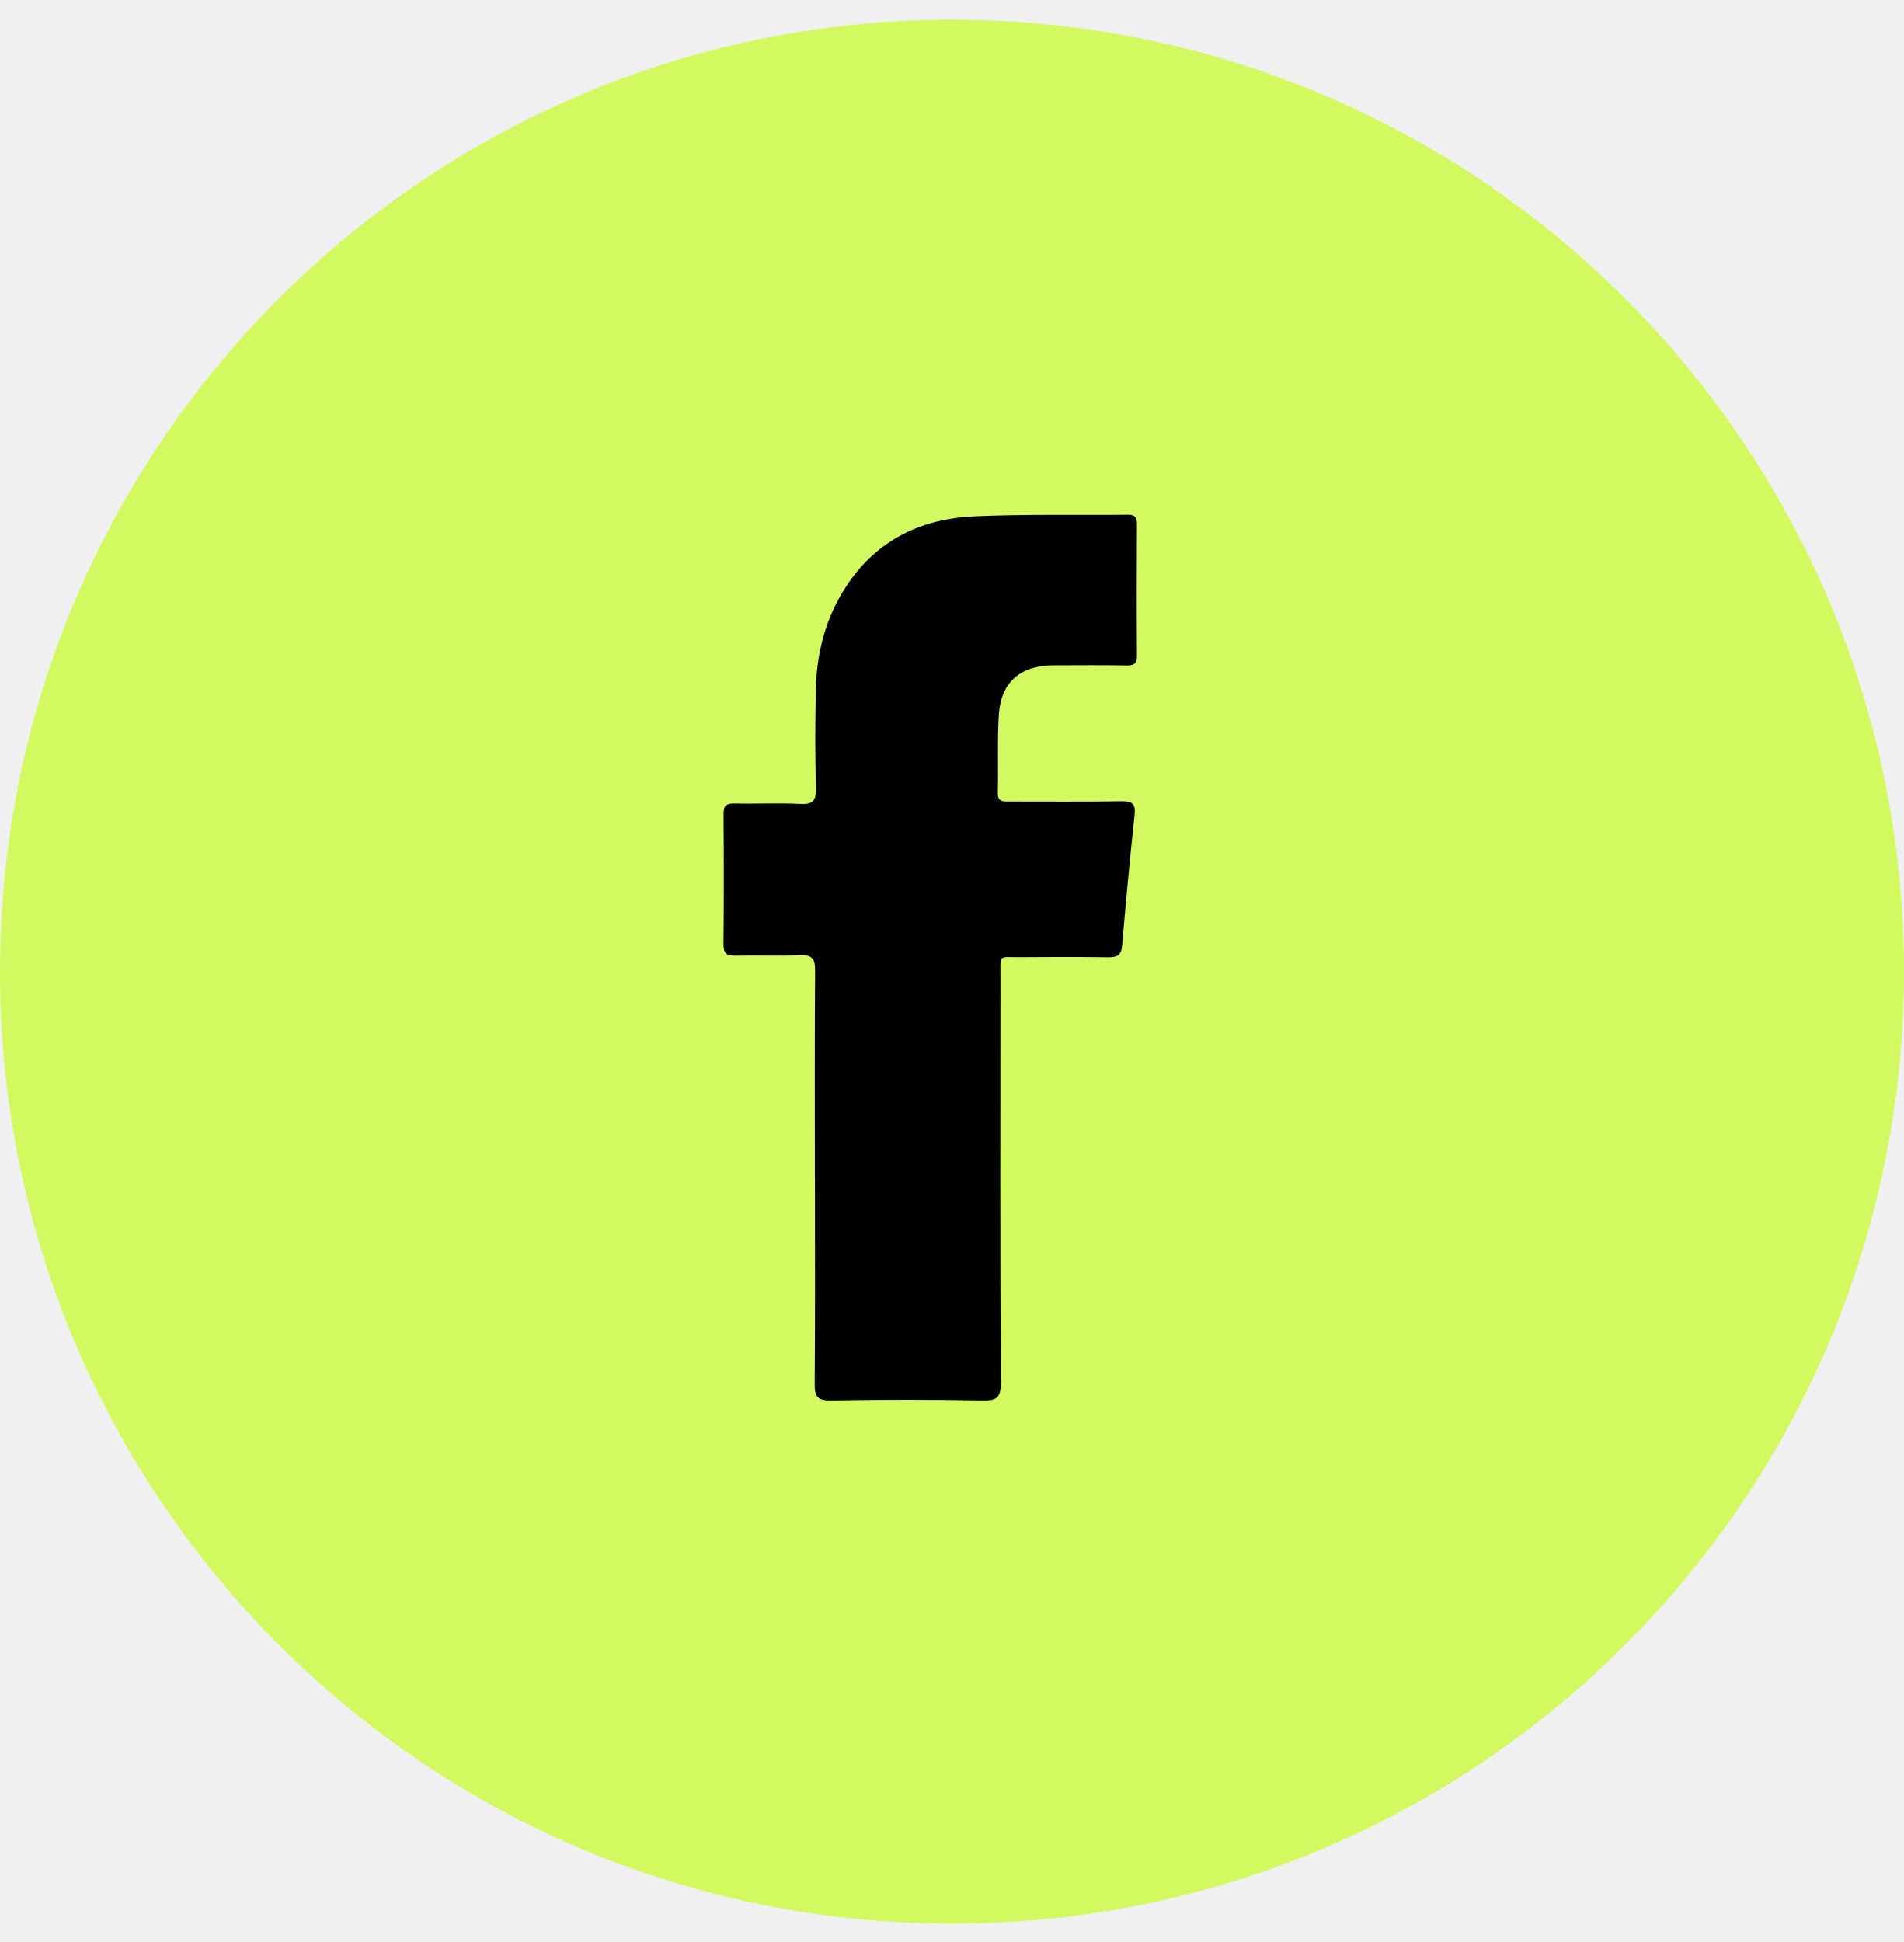
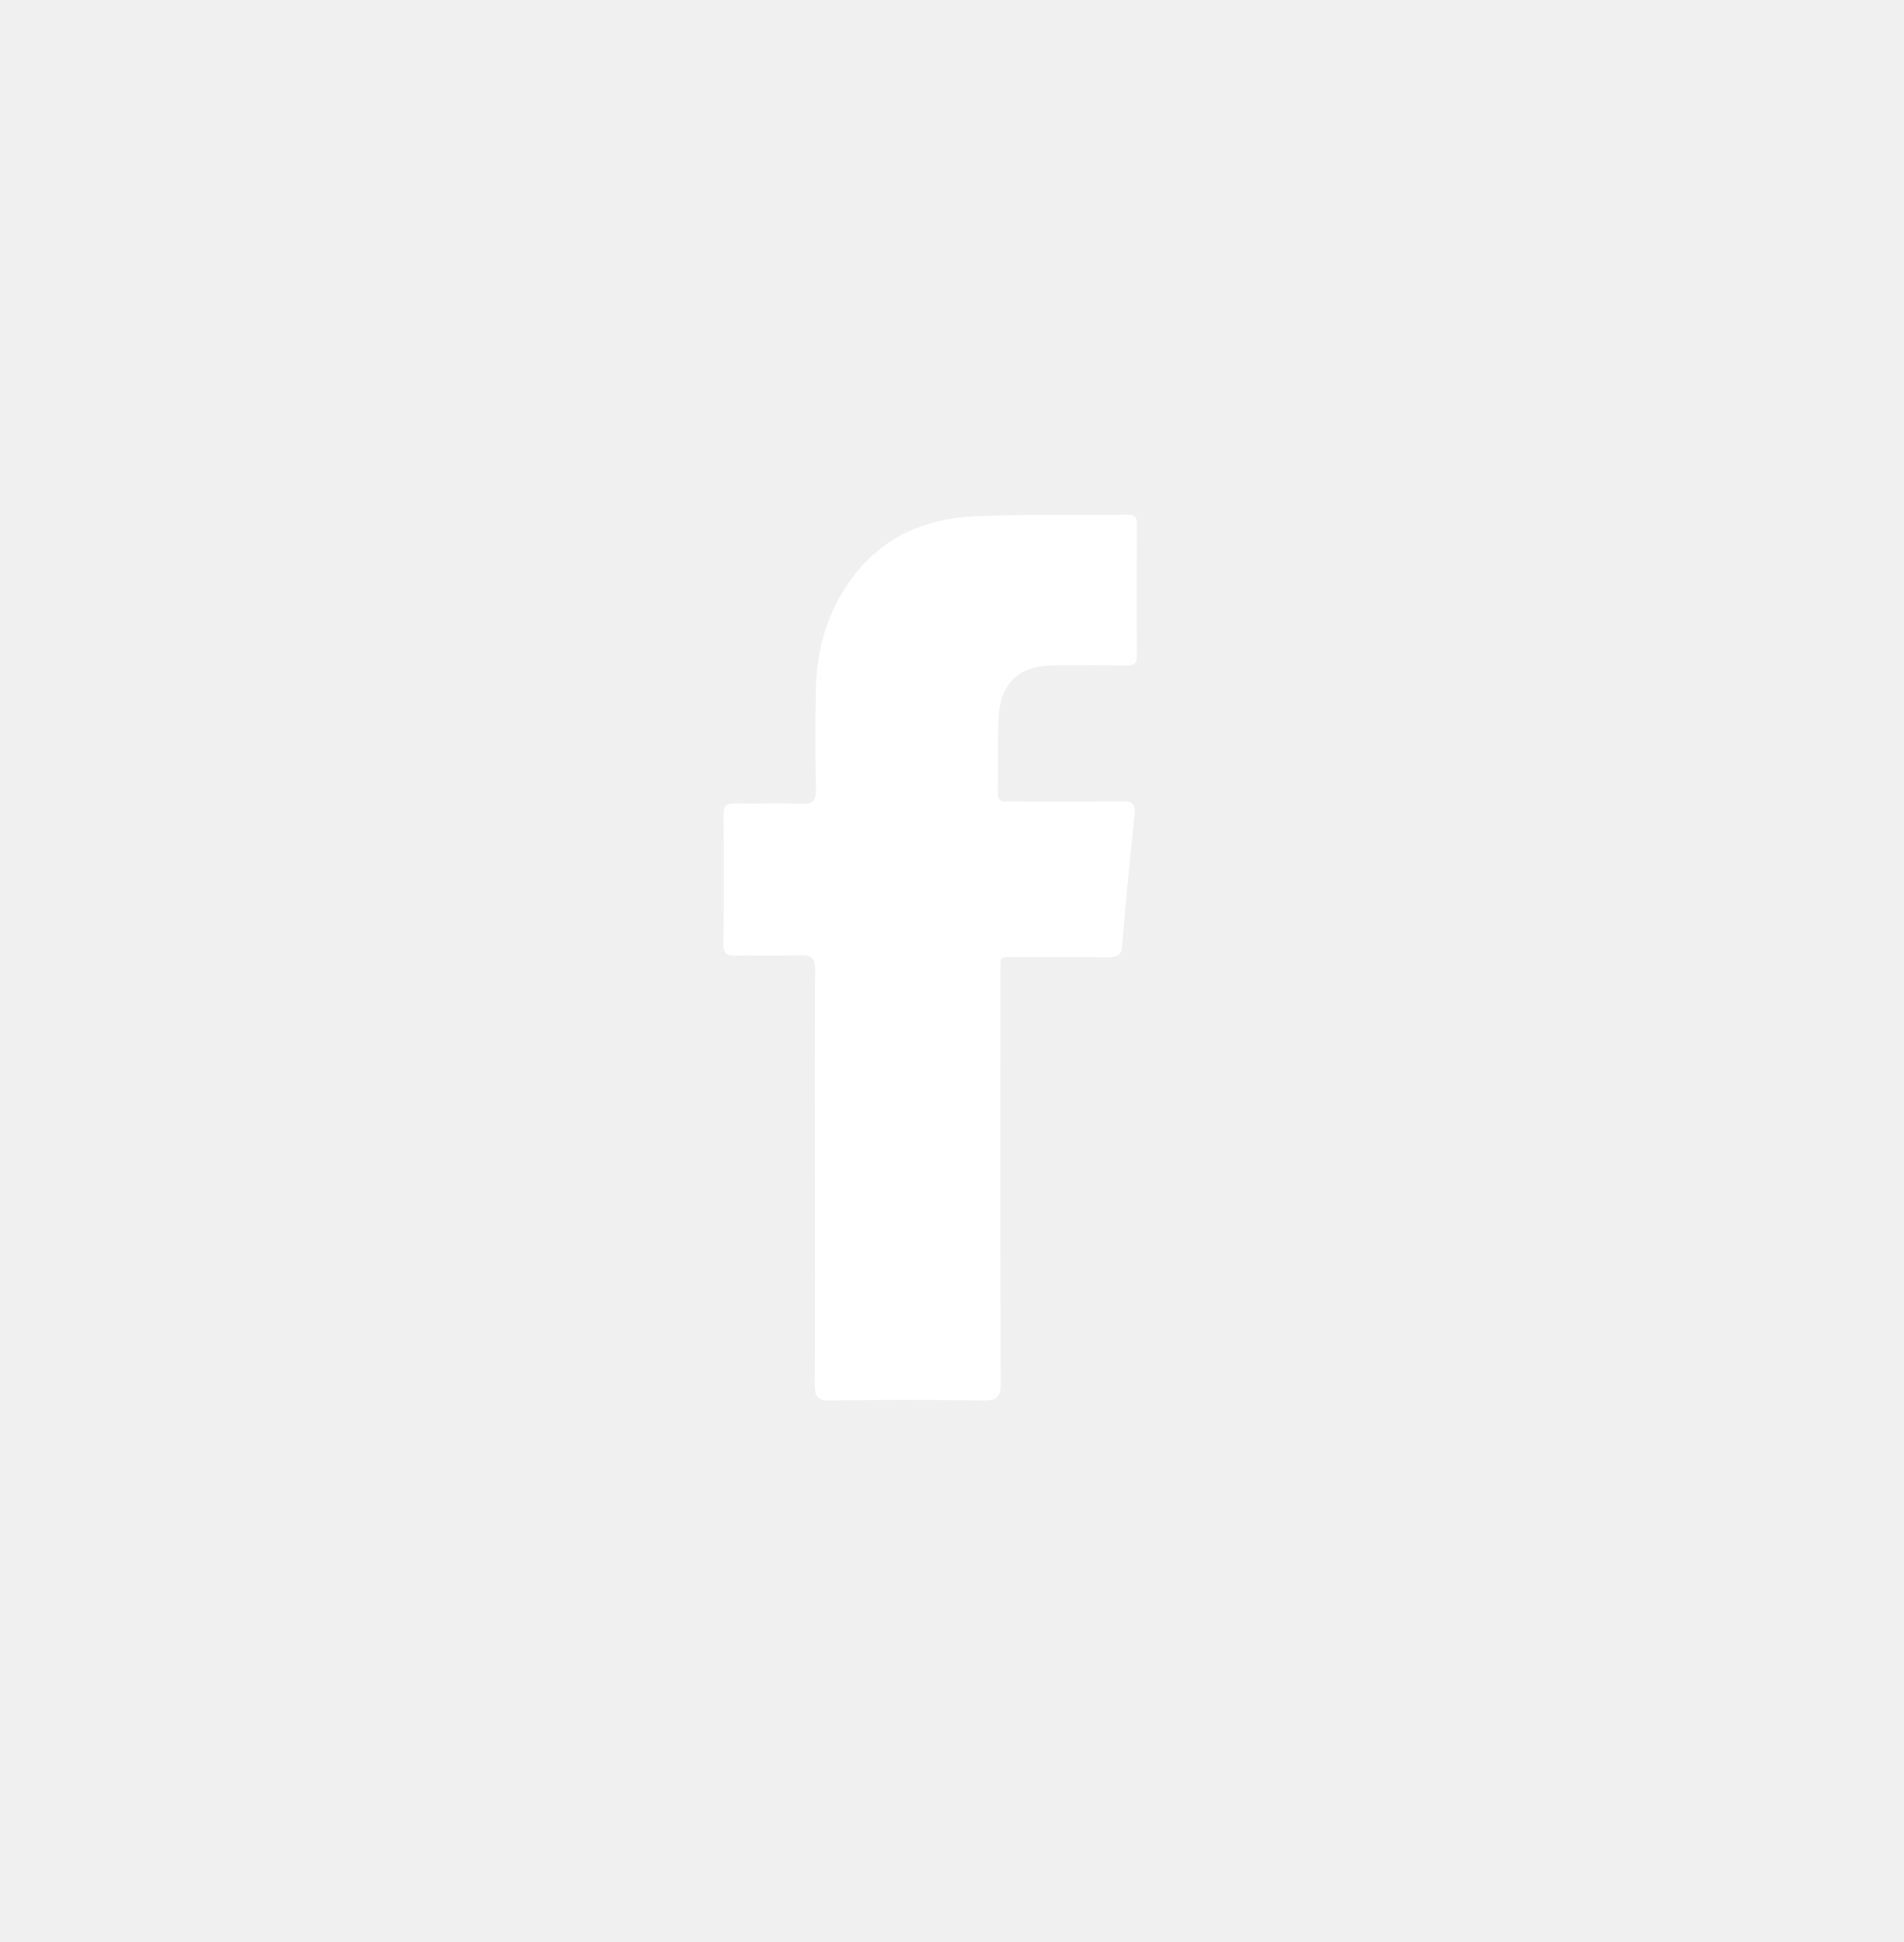
<svg xmlns="http://www.w3.org/2000/svg" width="50" height="51" viewBox="0 0 50 51" fill="none">
  <g id="Group 245">
-     <circle id="Ellipse 42" cx="25" cy="25.518" r="25" fill="#D2F960" />
-     <path id="Vector" fill-rule="evenodd" clip-rule="evenodd" d="M21.399 30.941C21.399 29.119 21.392 27.299 21.405 25.478C21.407 25.172 21.321 25.075 21.015 25.087C20.448 25.11 19.88 25.085 19.312 25.098C19.082 25.104 18.998 25.04 19 24.796C19.011 23.66 19.01 22.523 19.001 21.386C18.999 21.168 19.065 21.096 19.286 21.101C19.866 21.114 20.448 21.084 21.027 21.113C21.363 21.129 21.432 21.01 21.426 20.698C21.405 19.833 21.405 18.967 21.425 18.102C21.448 17.046 21.731 16.059 22.36 15.2C23.154 14.114 24.284 13.617 25.589 13.559C26.929 13.499 28.272 13.532 29.614 13.518C29.801 13.516 29.857 13.582 29.857 13.764C29.85 14.913 29.849 16.063 29.857 17.212C29.859 17.417 29.792 17.48 29.591 17.476C28.946 17.465 28.301 17.471 27.657 17.473C26.798 17.476 26.284 17.918 26.23 18.769C26.187 19.451 26.219 20.137 26.203 20.822C26.197 21.066 26.341 21.049 26.503 21.049C27.483 21.048 28.464 21.058 29.445 21.042C29.732 21.037 29.827 21.104 29.794 21.406C29.671 22.548 29.565 23.692 29.467 24.836C29.445 25.095 29.327 25.144 29.095 25.14C28.322 25.128 27.548 25.132 26.773 25.137C26.217 25.14 26.272 25.055 26.272 25.623C26.268 29.187 26.264 32.752 26.28 36.317C26.282 36.693 26.185 36.787 25.813 36.779C24.485 36.755 23.155 36.754 21.827 36.779C21.453 36.787 21.391 36.66 21.394 36.326C21.409 34.531 21.401 32.736 21.401 30.94L21.399 30.941Z" fill="black" />
+     <path id="Vector" fill-rule="evenodd" clip-rule="evenodd" d="M21.399 30.941C21.399 29.119 21.392 27.299 21.405 25.478C21.407 25.172 21.321 25.075 21.015 25.087C20.448 25.11 19.88 25.085 19.312 25.098C19.082 25.104 18.998 25.04 19 24.796C19.011 23.66 19.01 22.523 19.001 21.386C18.999 21.168 19.065 21.096 19.286 21.101C19.866 21.114 20.448 21.084 21.027 21.113C21.363 21.129 21.432 21.01 21.426 20.698C21.405 19.833 21.405 18.967 21.425 18.102C21.448 17.046 21.731 16.059 22.36 15.2C23.154 14.114 24.284 13.617 25.589 13.559C26.929 13.499 28.272 13.532 29.614 13.518C29.801 13.516 29.857 13.582 29.857 13.764C29.85 14.913 29.849 16.063 29.857 17.212C29.859 17.417 29.792 17.48 29.591 17.476C28.946 17.465 28.301 17.471 27.657 17.473C26.798 17.476 26.284 17.918 26.23 18.769C26.187 19.451 26.219 20.137 26.203 20.822C26.197 21.066 26.341 21.049 26.503 21.049C27.483 21.048 28.464 21.058 29.445 21.042C29.732 21.037 29.827 21.104 29.794 21.406C29.671 22.548 29.565 23.692 29.467 24.836C29.445 25.095 29.327 25.144 29.095 25.14C28.322 25.128 27.548 25.132 26.773 25.137C26.217 25.14 26.272 25.055 26.272 25.623C26.268 29.187 26.264 32.752 26.28 36.317C26.282 36.693 26.185 36.787 25.813 36.779C24.485 36.755 23.155 36.754 21.827 36.779C21.453 36.787 21.391 36.66 21.394 36.326C21.409 34.531 21.401 32.736 21.401 30.94L21.399 30.941Z" fill="white" />
  </g>
</svg>
